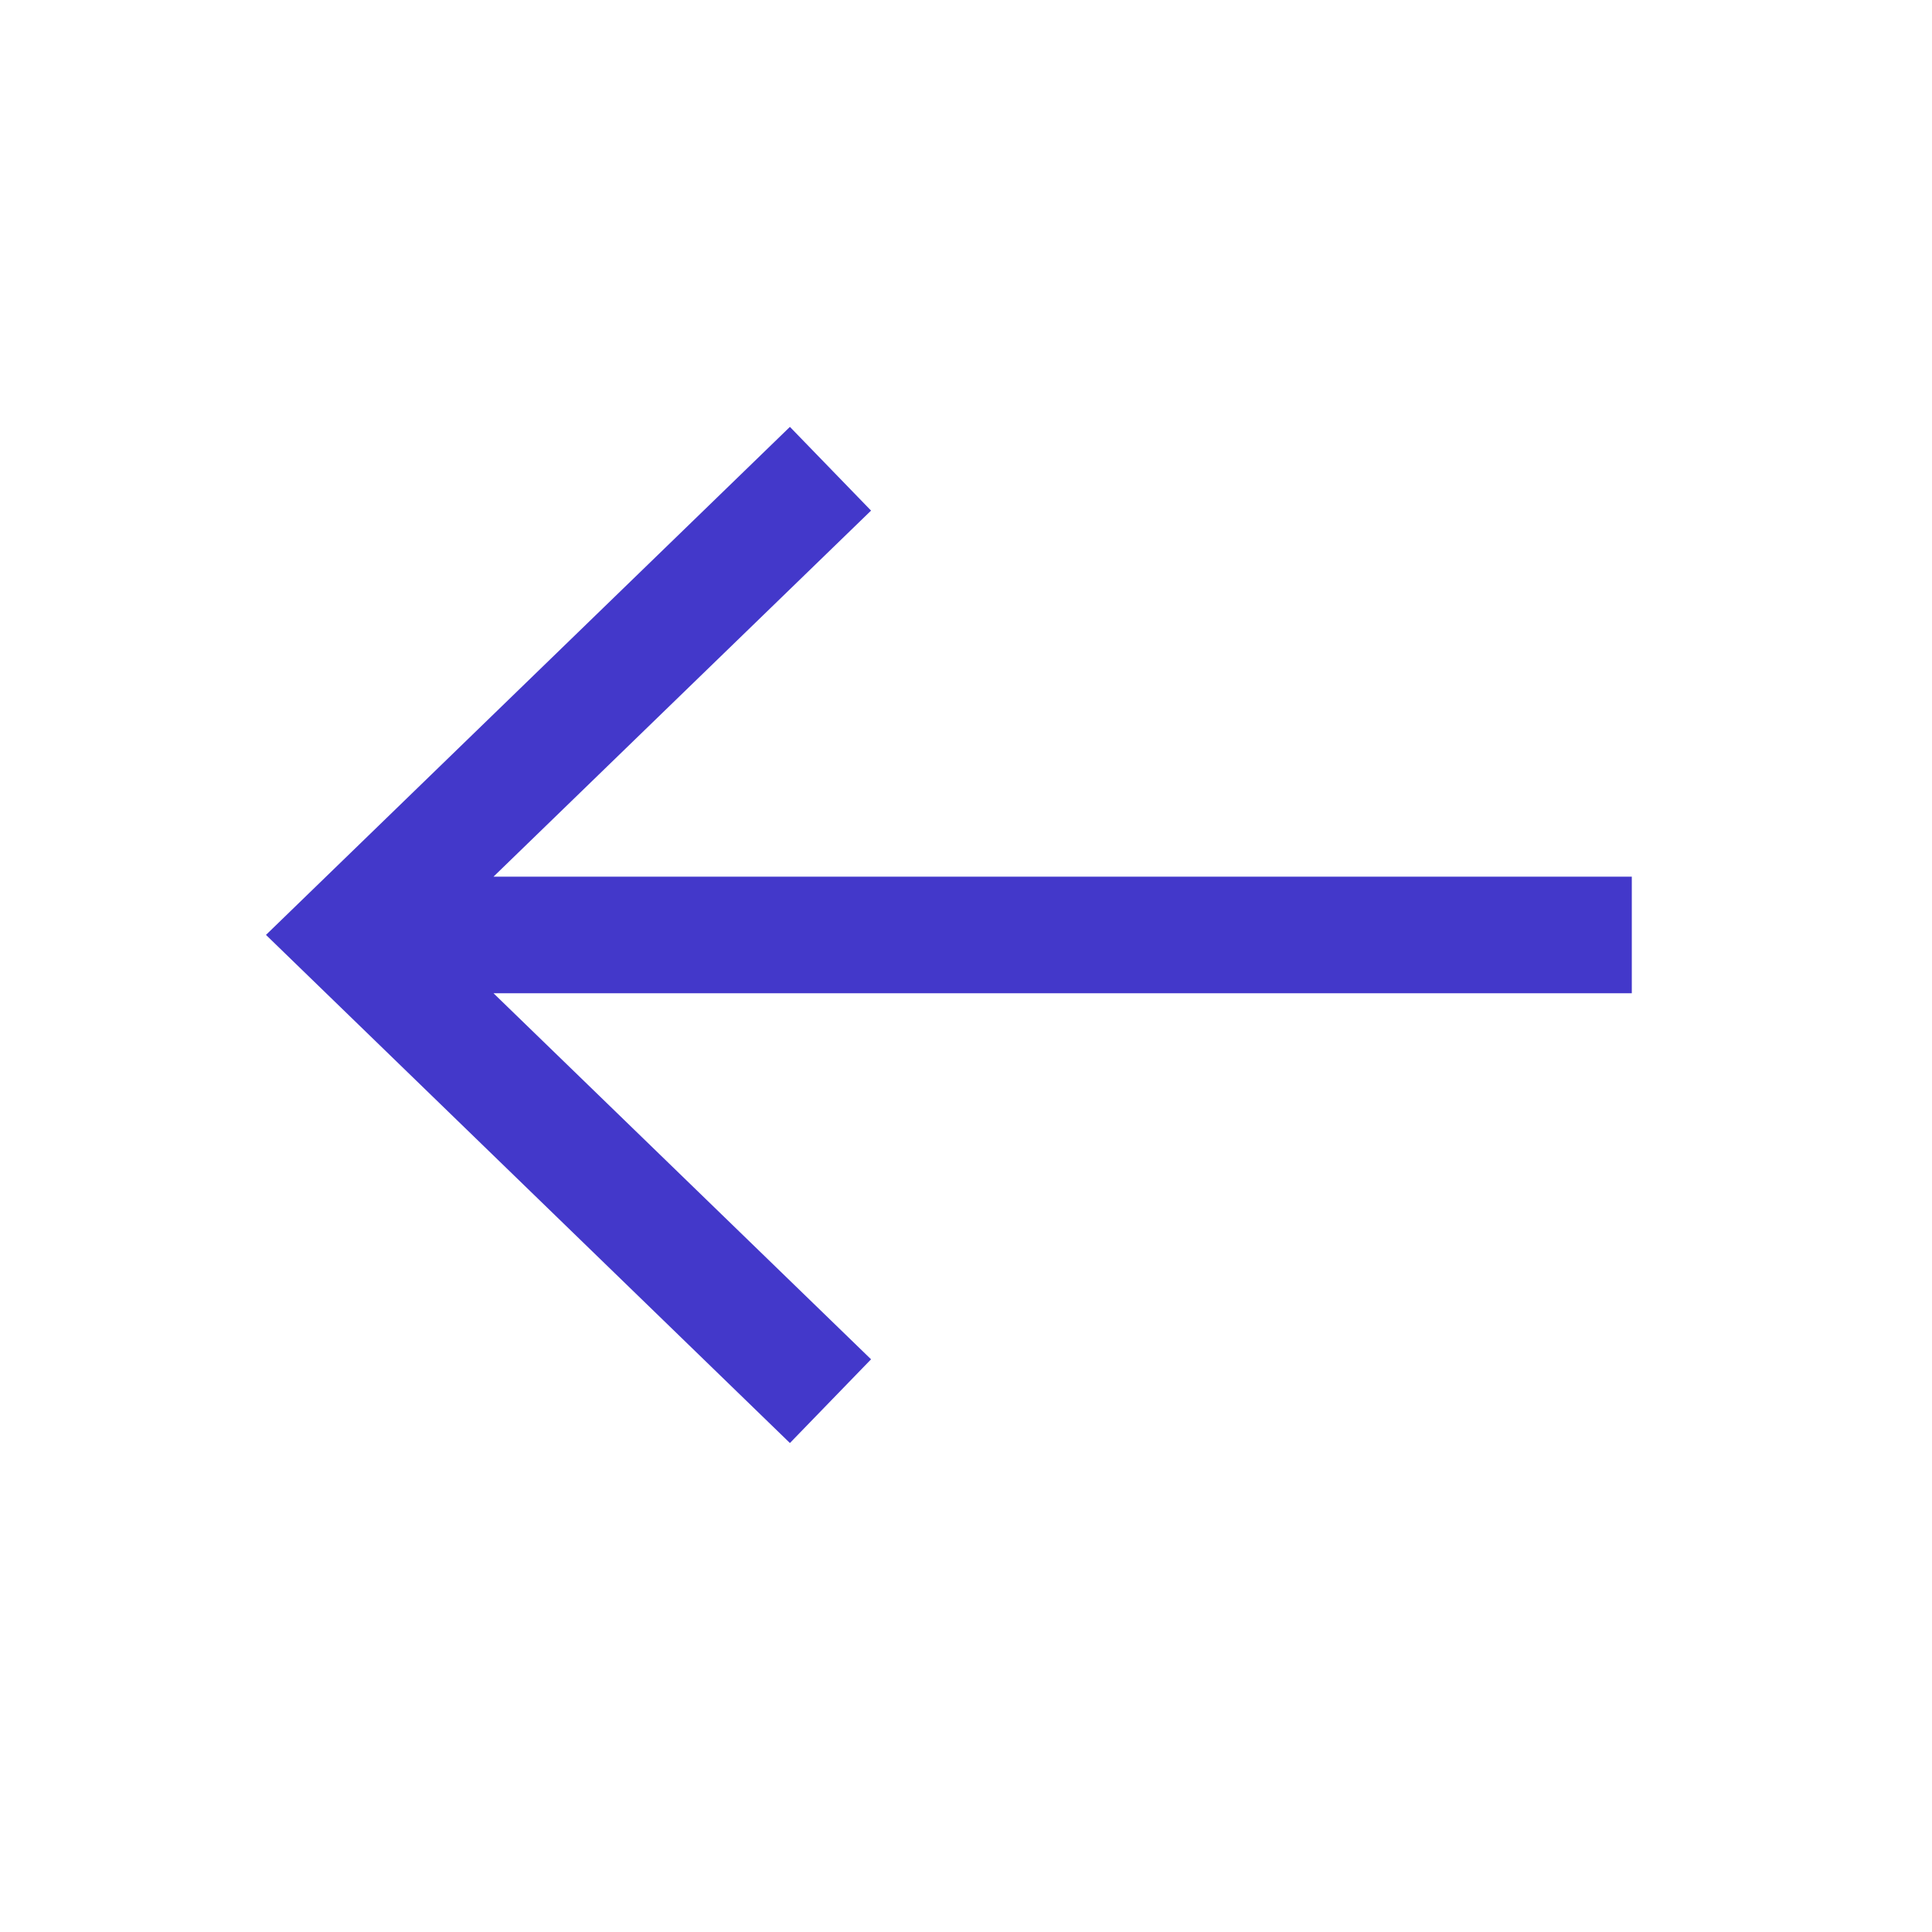
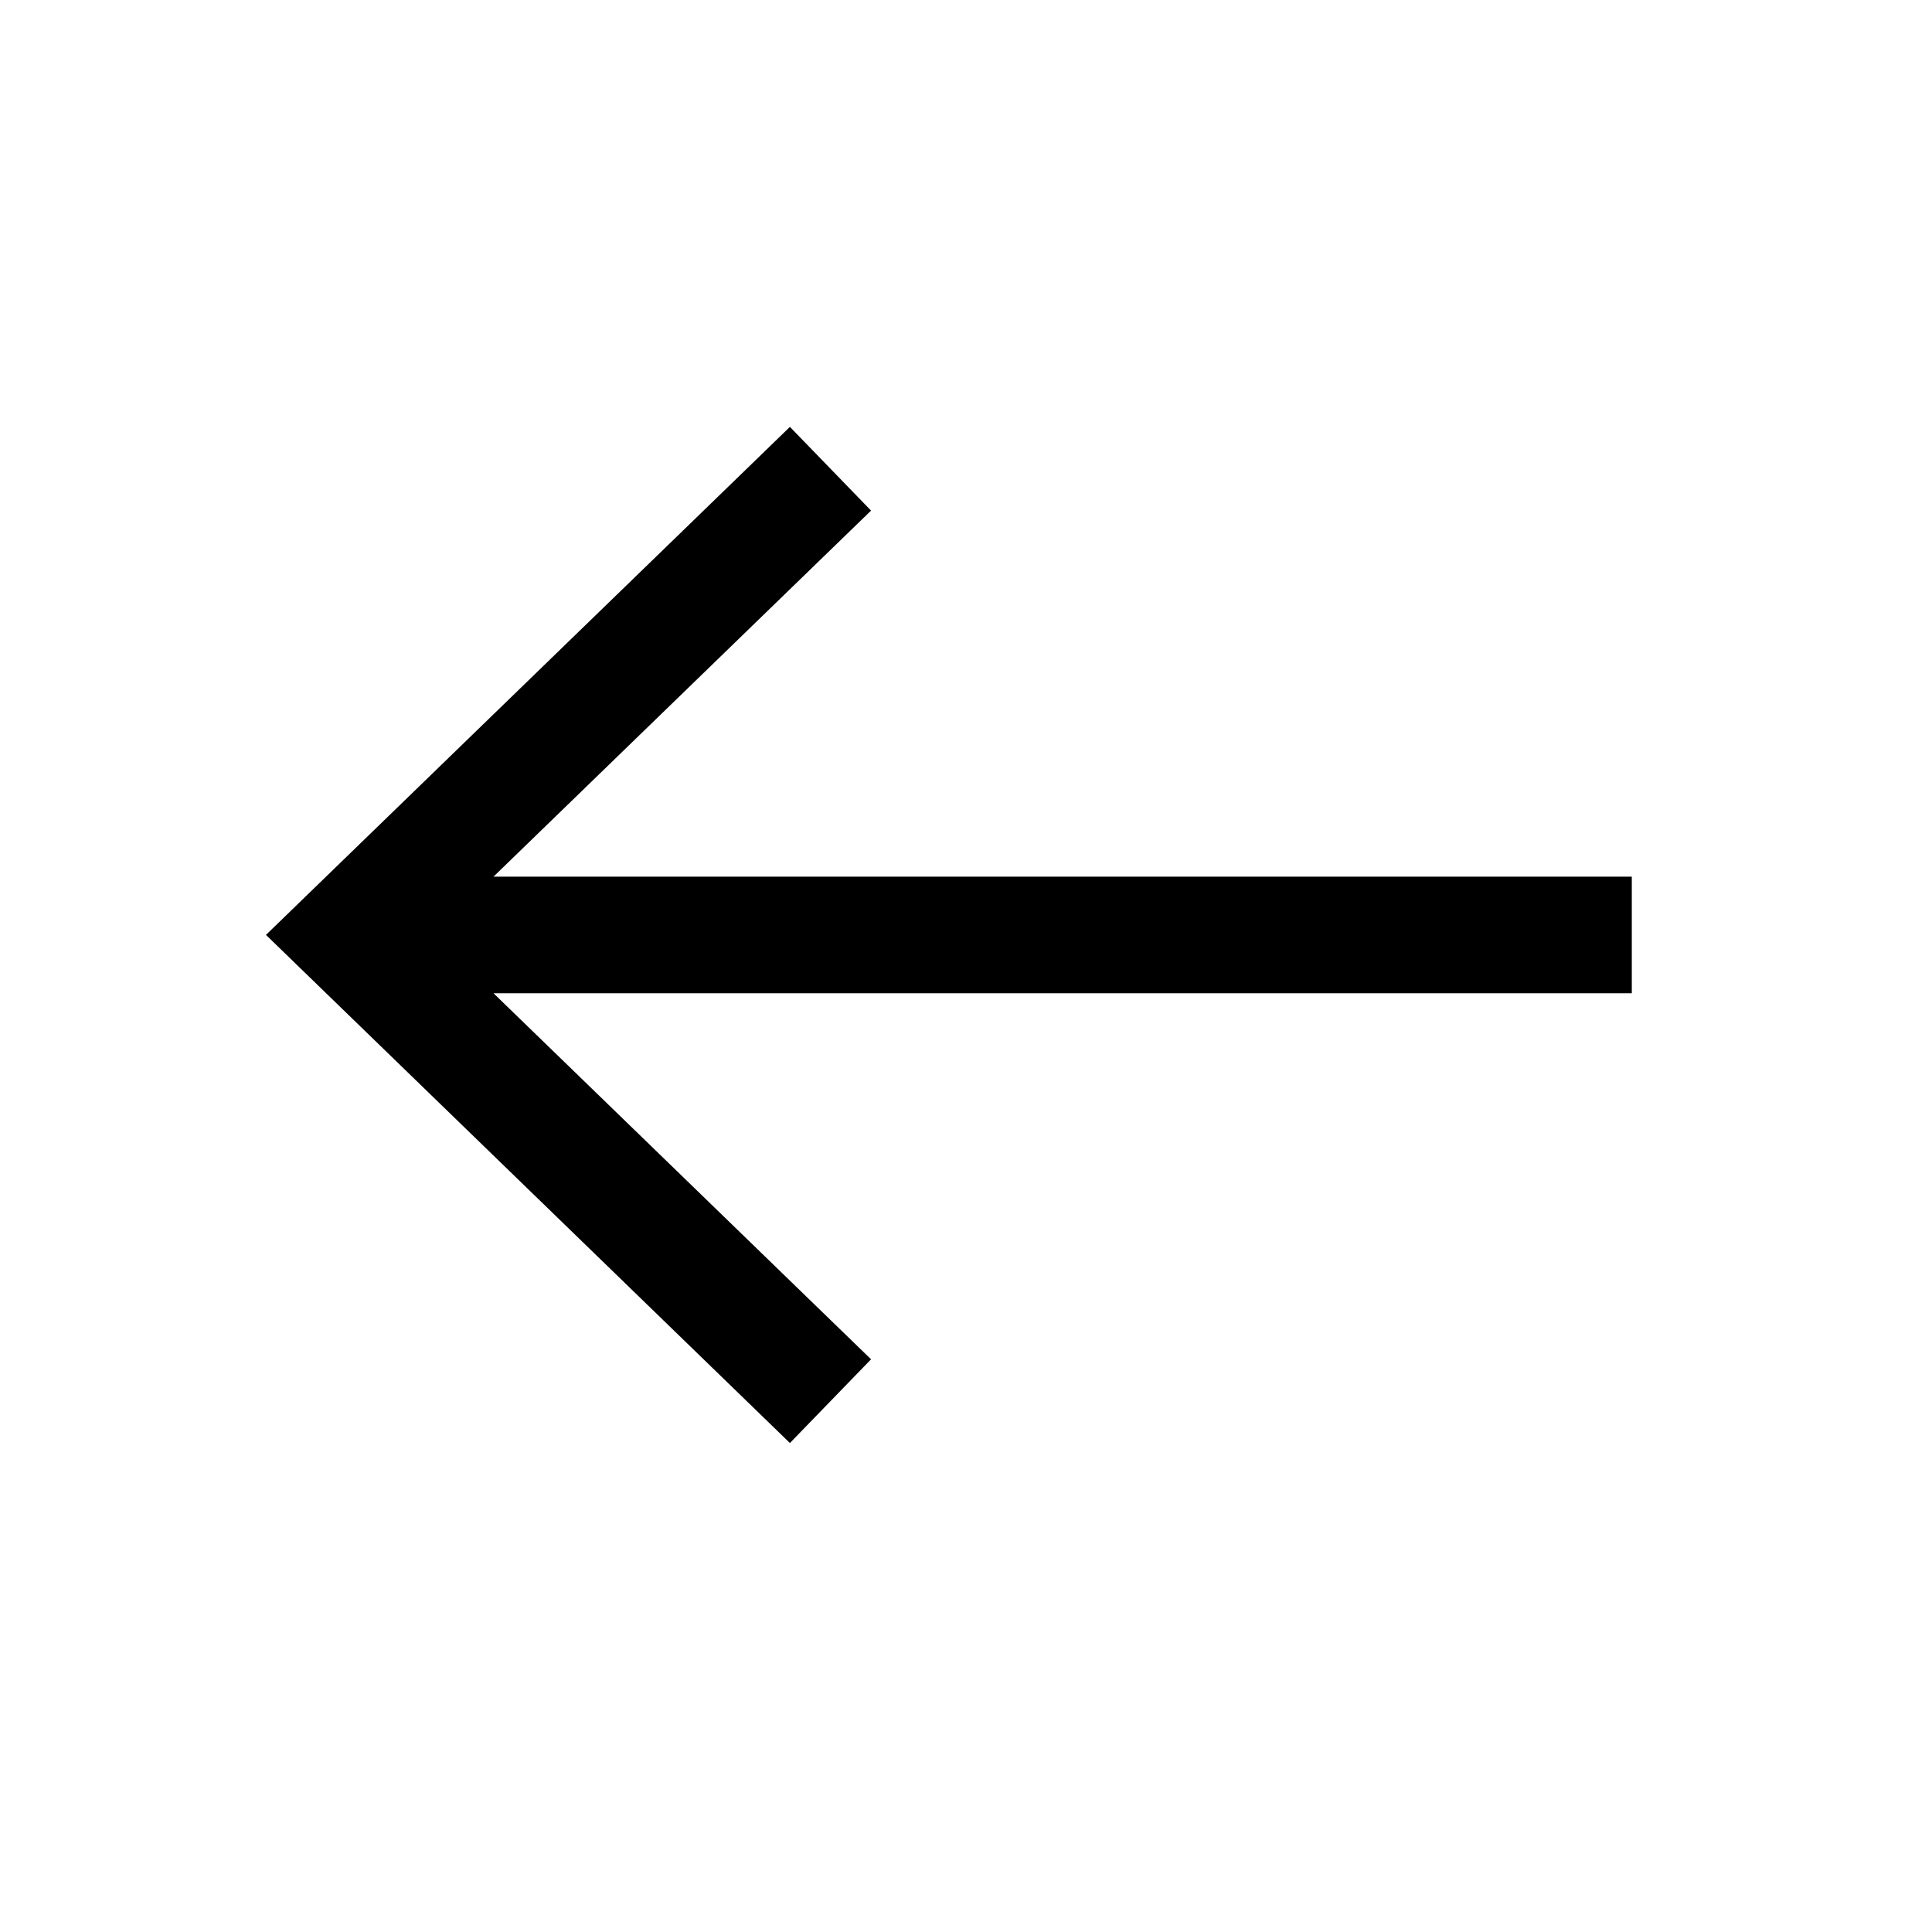
- <svg xmlns="http://www.w3.org/2000/svg" width="21" height="21" viewBox="0 0 21 21" fill="none">
-   <path fill-rule="evenodd" clip-rule="evenodd" d="M5.364 10.796L9.468 14.775L8.586 15.685L2.891 10.162L8.586 4.64L9.468 5.55L5.364 9.529H17.737V10.796H5.364Z" fill="#4338CA" />
+ <svg xmlns="http://www.w3.org/2000/svg" width="21" height="21" viewBox="0 0 21 21" fill="currentColor">
+   <path fill-rule="evenodd" clip-rule="evenodd" d="M5.364 10.796L9.468 14.775L8.586 15.685L2.891 10.162L8.586 4.64L9.468 5.55L5.364 9.529H17.737V10.796H5.364Z" fill="currentColor" />
</svg>
